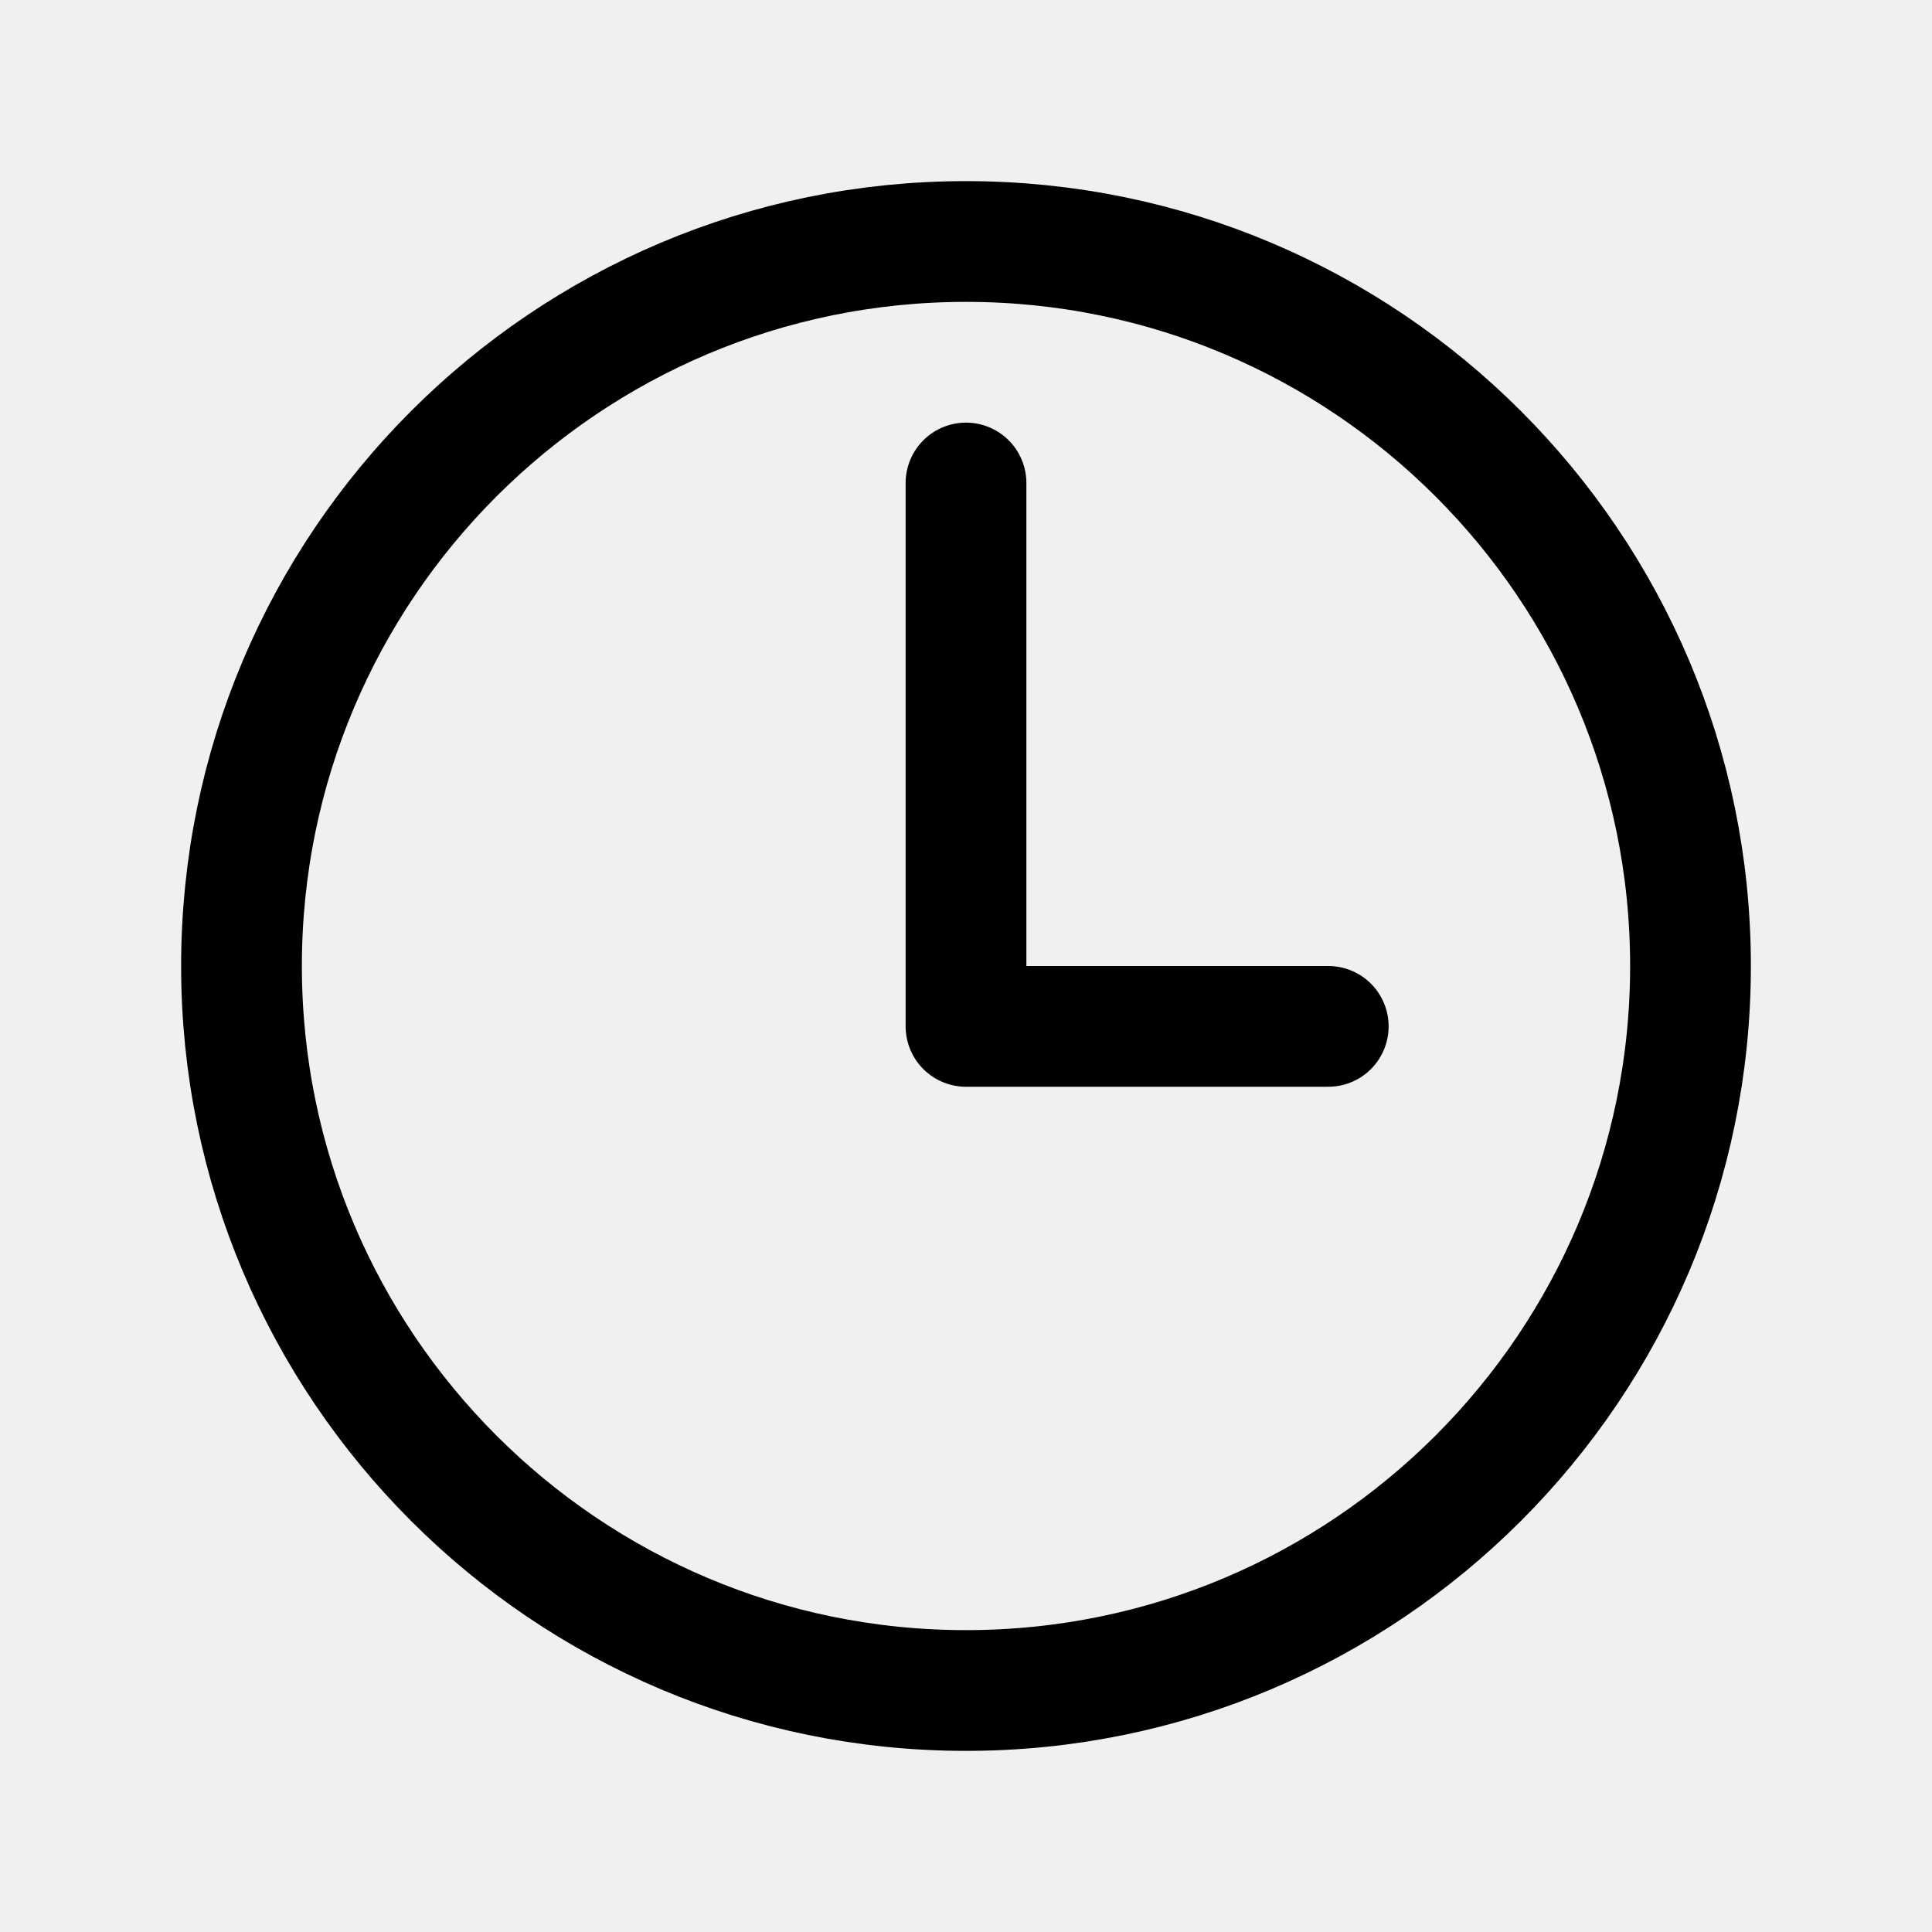
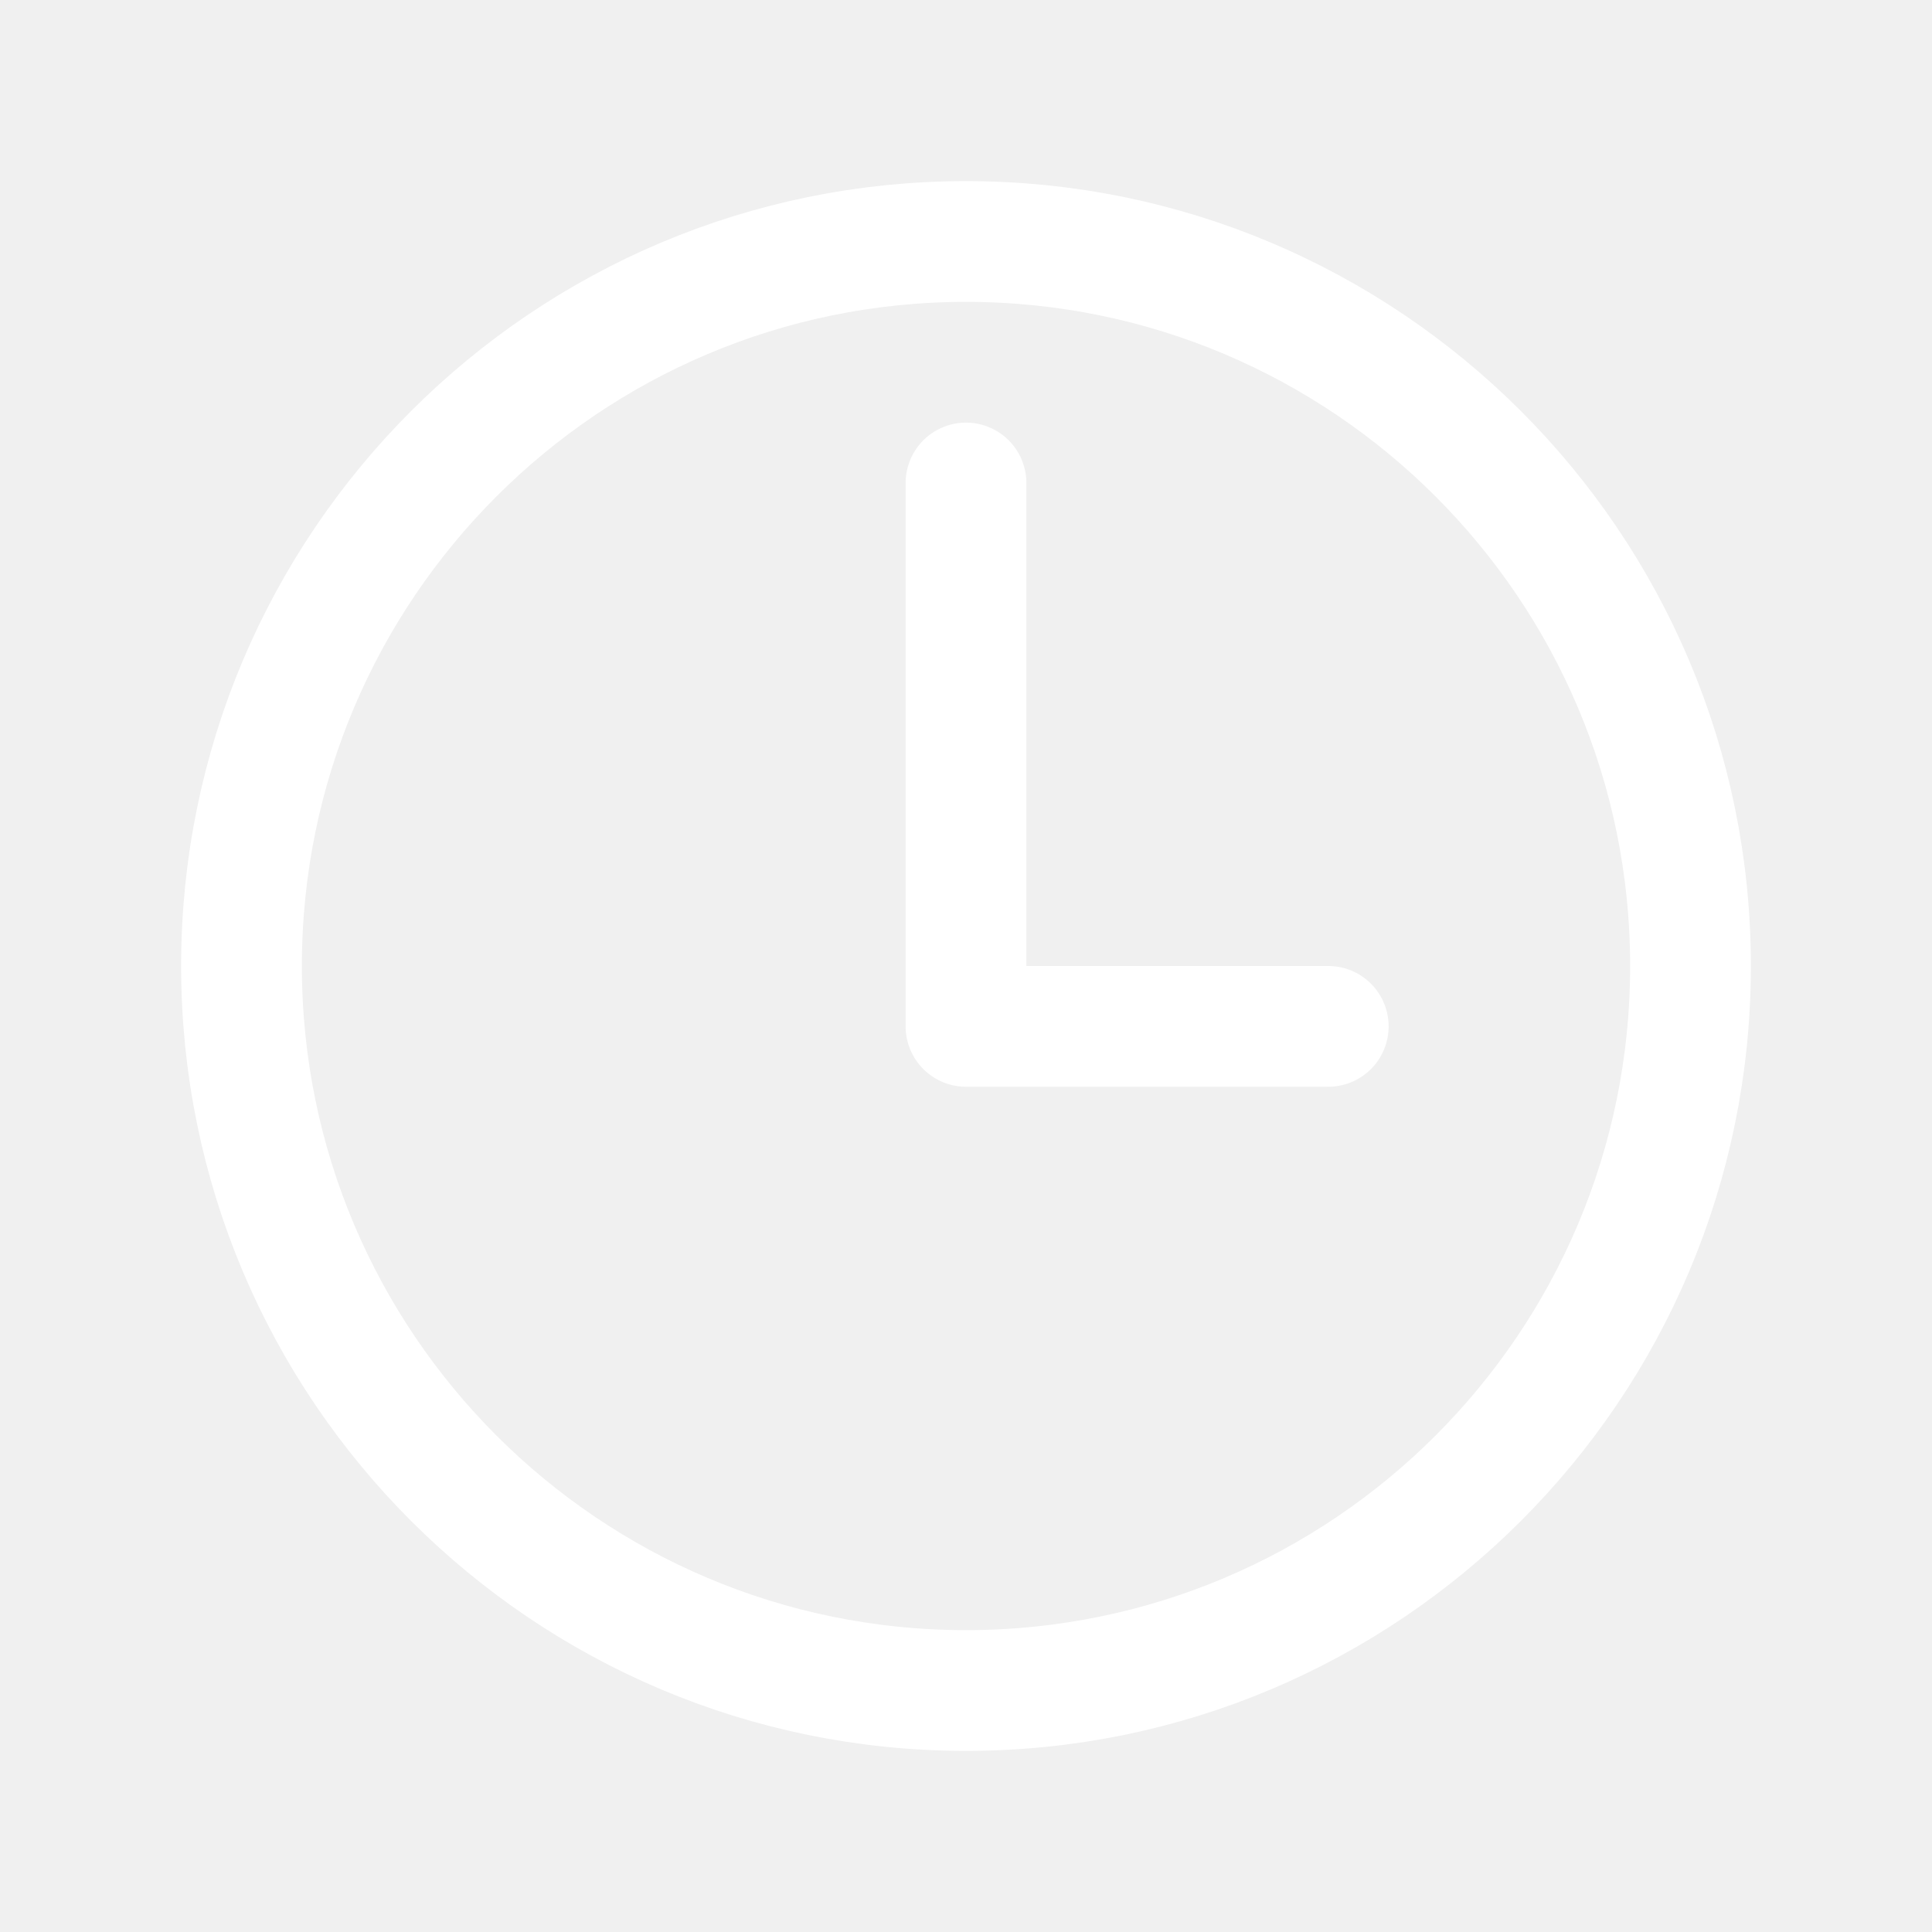
<svg xmlns="http://www.w3.org/2000/svg" class="ionicon" viewBox="0 0 512 512">
-   <path d="M256 64C150 64 64 150 64 256s86 192 192 192 192-86 192-192S362 64 256 64z" fill="none" stroke="currentColor" stroke-miterlimit="10" stroke-width="32" />
-   <path fill="none" stroke="currentColor" stroke-linecap="round" stroke-linejoin="round" stroke-width="32" d="M256 128v144h96" />
+   <path d="M256 64C150 64 64 150 64 256s86 192 192 192 192-86 192-192S362 64 256 64z" fill="none" stroke="white" stroke-miterlimit="10" stroke-width="32" />
+   <path fill="none" stroke="white" stroke-linecap="round" stroke-linejoin="round" stroke-width="32" d="M256 128v144h96" />
</svg>
